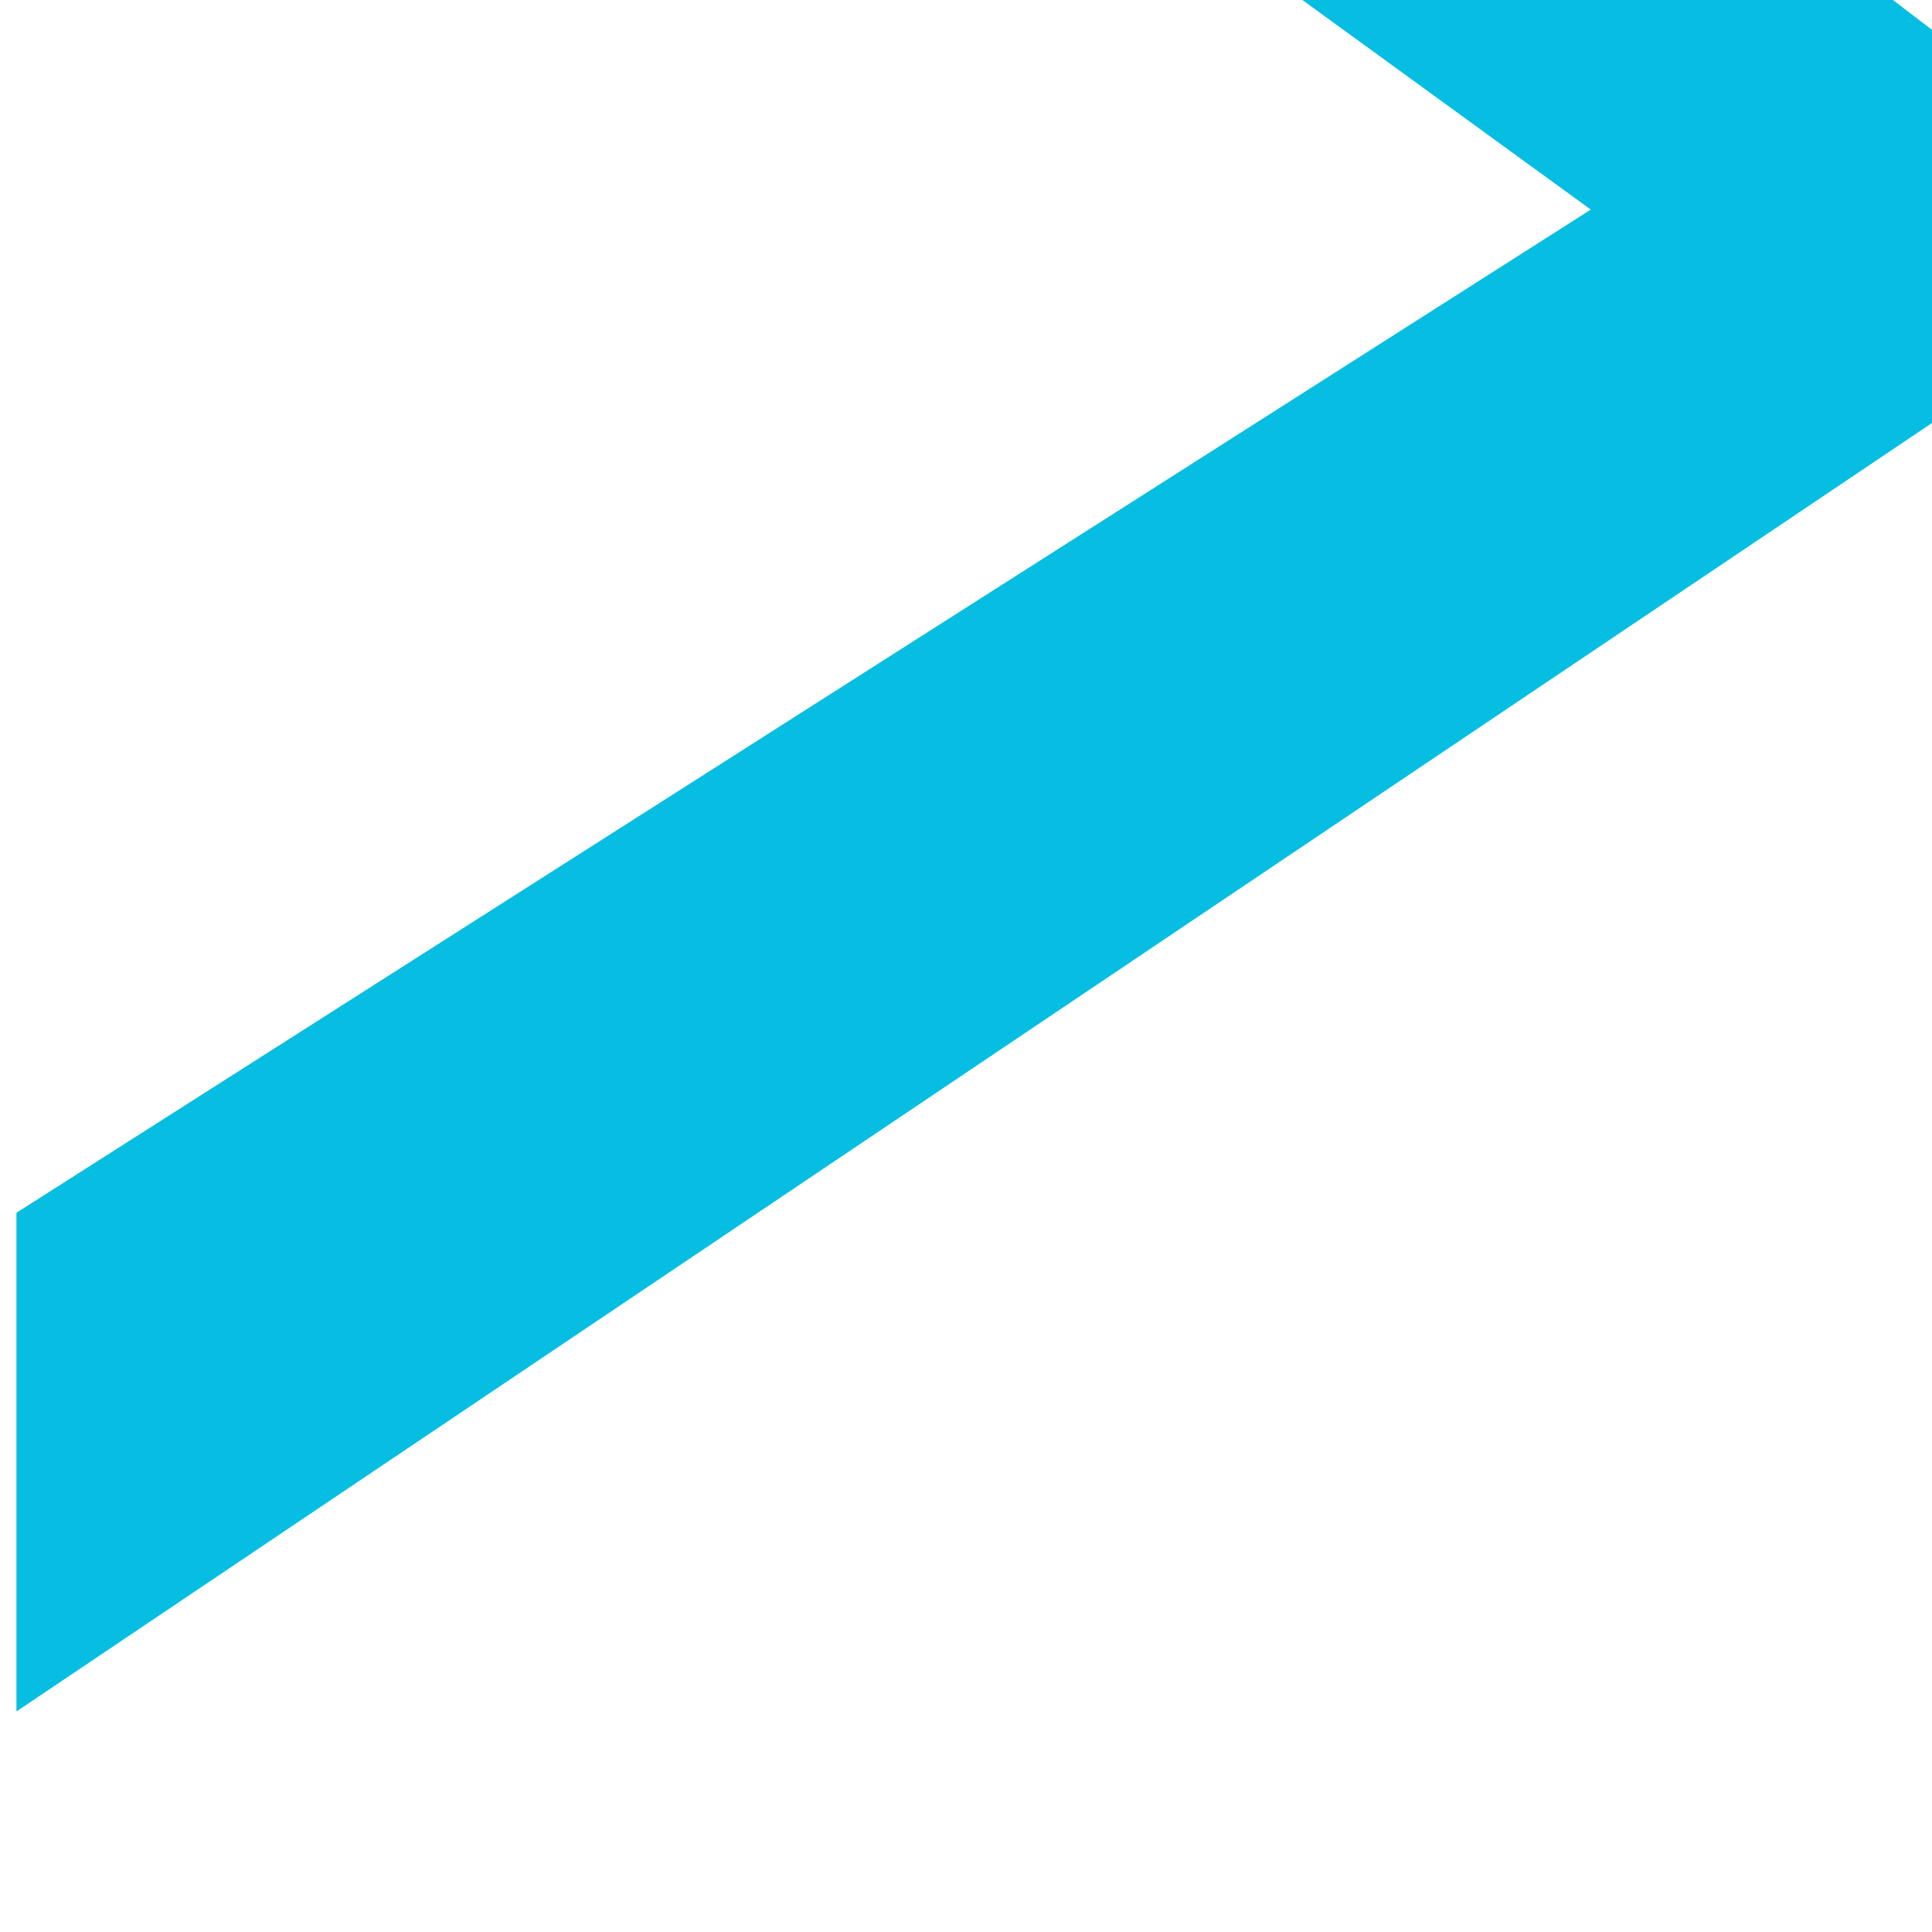
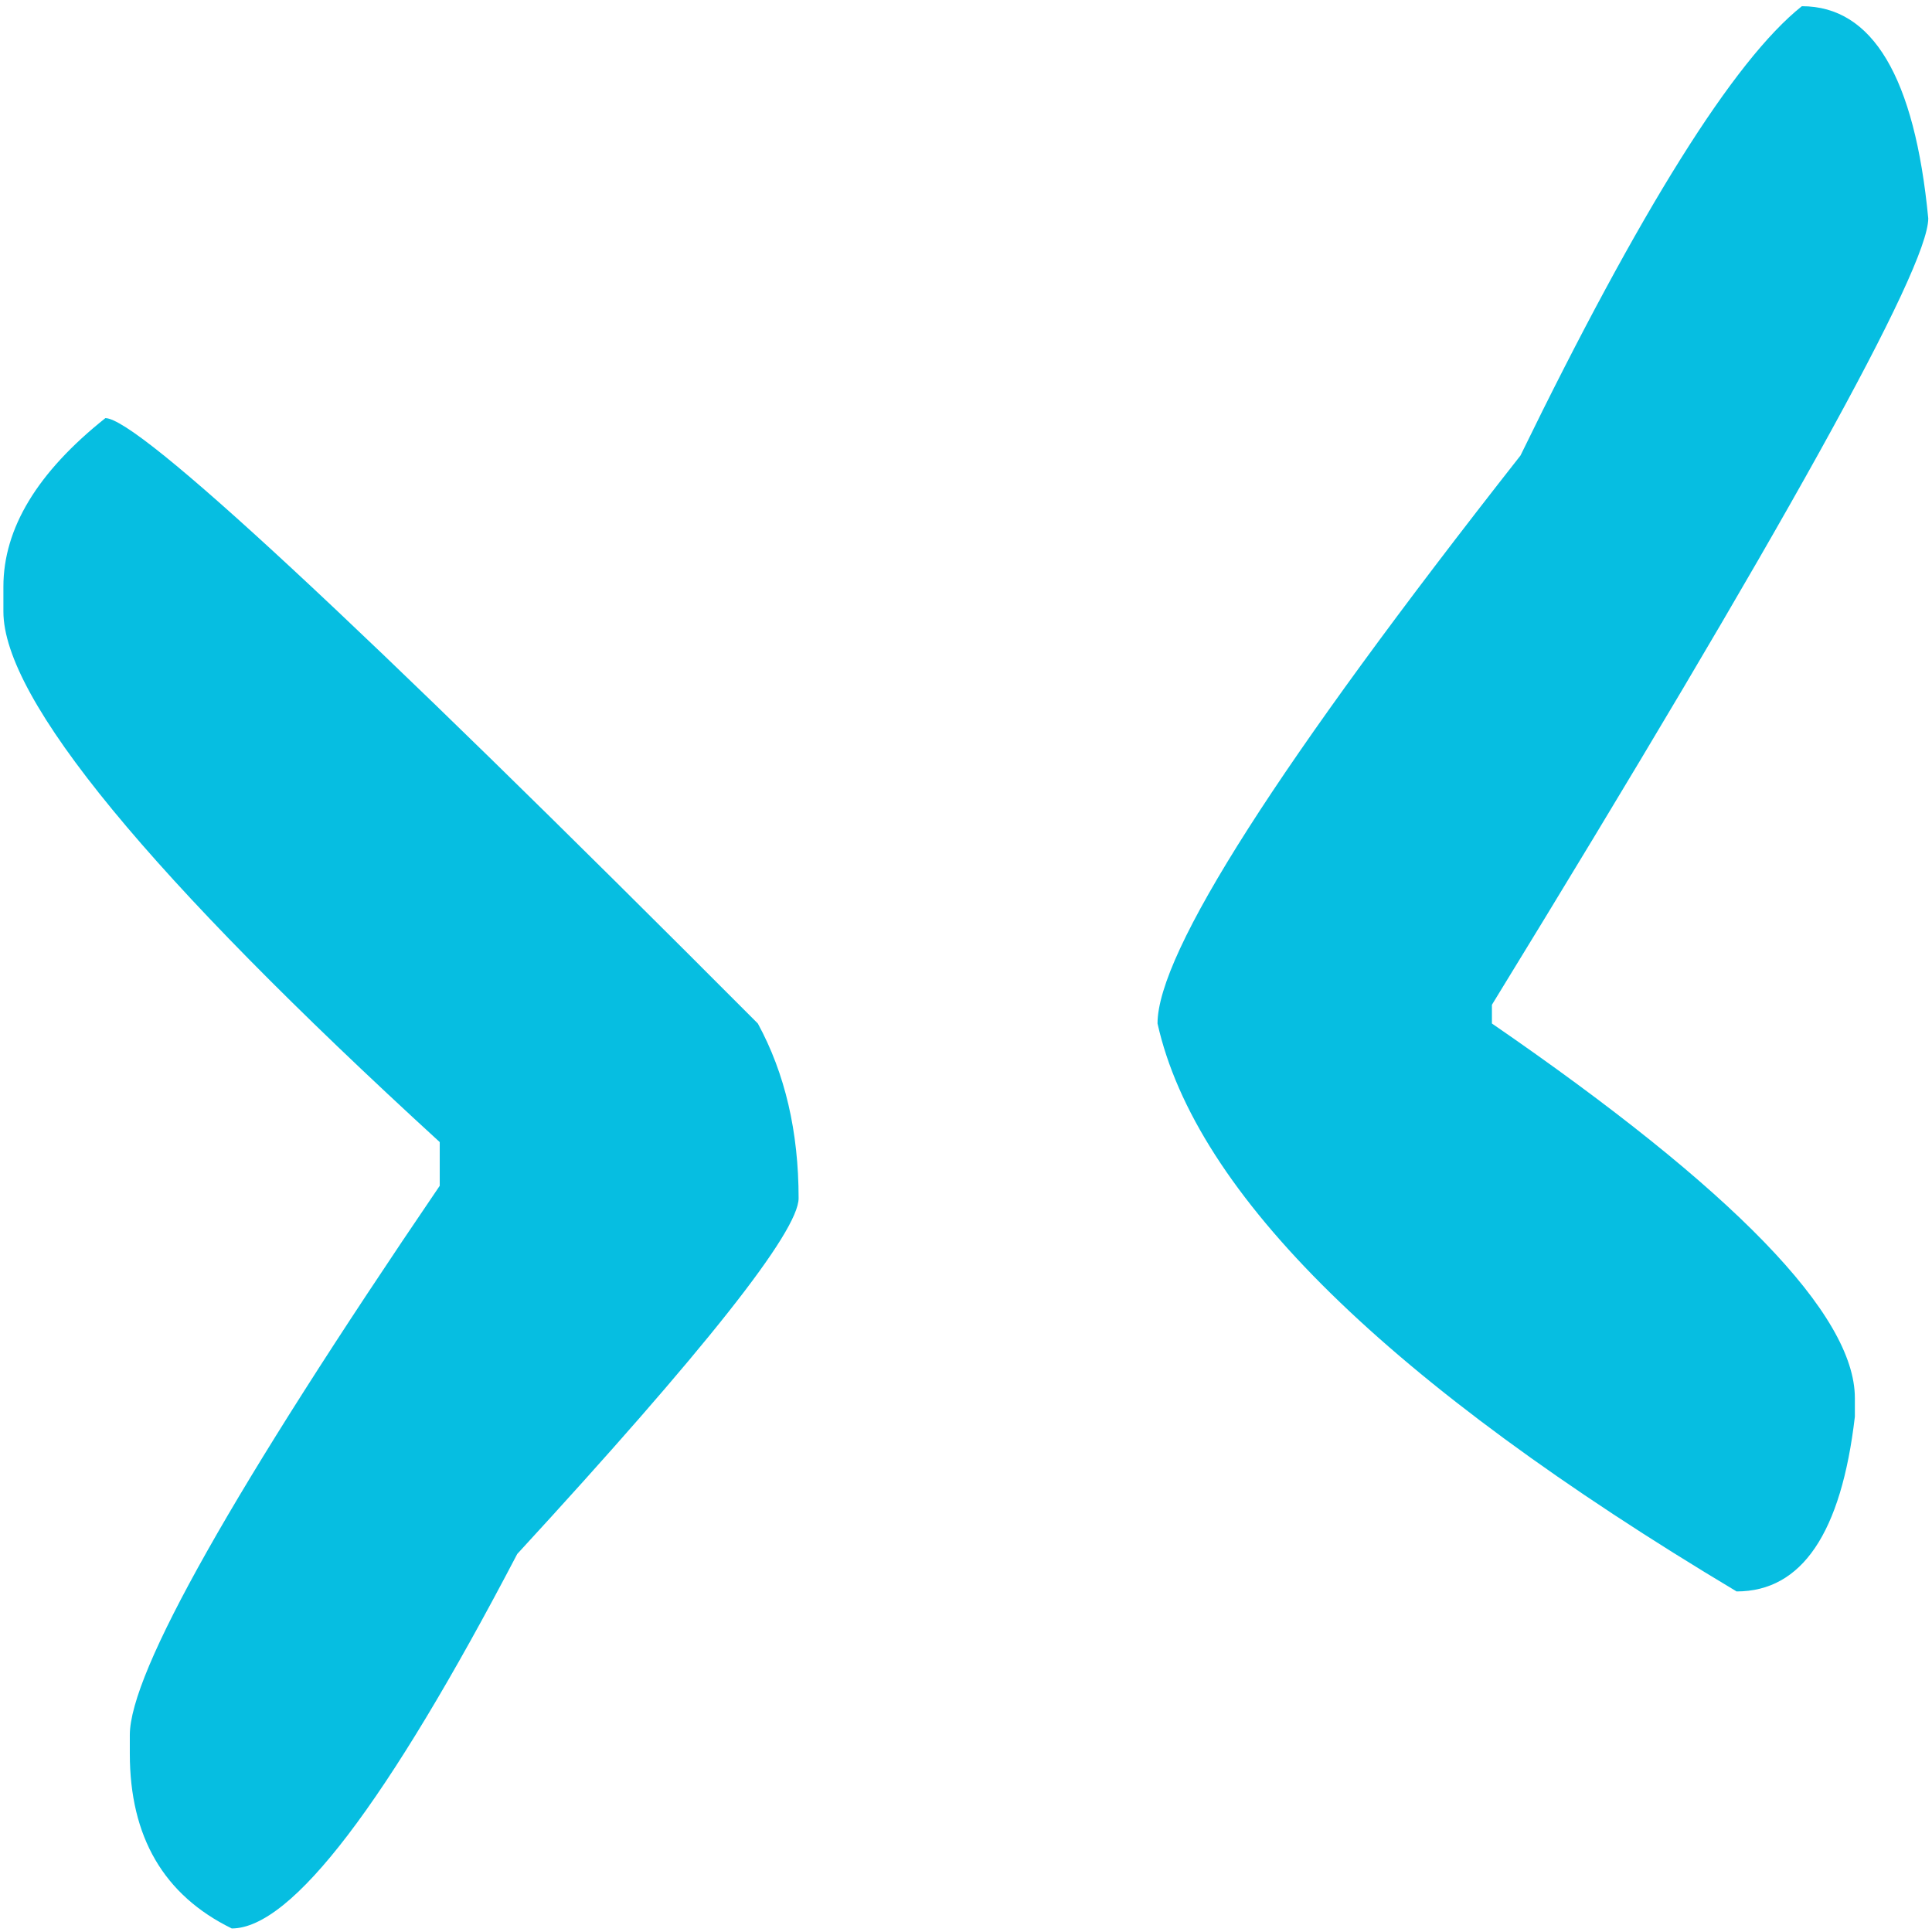
- <svg xmlns="http://www.w3.org/2000/svg" xmlns:ns1="http://svgjs.com/svgjs" version="1.1" width="512" height="512">
-   <svg width="512" height="512" viewBox="0 0 135.467 135.467" version="1.1" id="SvgjsSvg1005">
-     <defs id="SvgjsDefs1003" />
-     <g id="SvgjsG1002">
-       <text xml:space="preserve" style="font-style:normal;font-weight:normal;font-size:13.093px;line-height:1.25;font-family:sans-serif;fill:#06bee1;fill-opacity:1;stroke:none;stroke-width:0.327" x="-16.684" y="139.019" id="SvgjsText1001" transform="scale(0.8083384,1.237106)" ns1:data="{&quot;leading&quot;:&quot;1.3&quot;}">
-         <tspan id="SvgjsTspan1000" style="font-style:normal;font-variant:normal;font-weight:normal;font-stretch:normal;font-size:362.232px;font-family:'Sue Ellen Francisco';-inkscape-font-specification:'Sue Ellen Francisco, Normal';font-variant-ligatures:normal;font-variant-caps:normal;font-variant-numeric:normal;font-variant-east-asian:normal;stroke-width:0.327;fill:#06bee1;fill-opacity:1" x="-16.684" y="139.019" ns1:data="{&quot;leading&quot;:&quot;1.3&quot;}">&gt;&lt;</tspan>
-       </text>
-     </g>
-   </svg>
-   <style>@media(prefers-color-scheme:light){:root{filter:none}}@media(prefers-color-scheme:dark){:root{filter:none}}</style>
+ <svg xmlns="http://www.w3.org/2000/svg" width="512" height="512" version="1.1" viewBox="0 0 135.47 135.47">
+   <g transform="scale(.80834 1.2371)" fill="#06bee1" stroke-width=".327" aria-label="&gt;&lt;">
+     <path d="m9.139 23.699q4.245 0 56.599 34.313 3.537 4.245 3.537 9.905 0 2.83-24.408 20.163-16.98 21.225-24.762 21.225-8.844-2.83-8.844-9.905v-1.061q0-5.306 26.884-31.129v-2.476q-37.85-22.64-37.85-30.068v-1.415q0-4.952 8.844-9.551z" />
+     <path d="m156.3 0.352q9.197 0 10.966 12.027 0 4.245-37.85 44.572v1.061q31.483 14.15 31.483 21.225v1.061q-1.769 9.905-10.259 9.905-45.279-17.687-50.231-32.191 0-6.014 31.483-32.191 15.565-20.871 24.408-25.469z" />
+   </g>
</svg>
